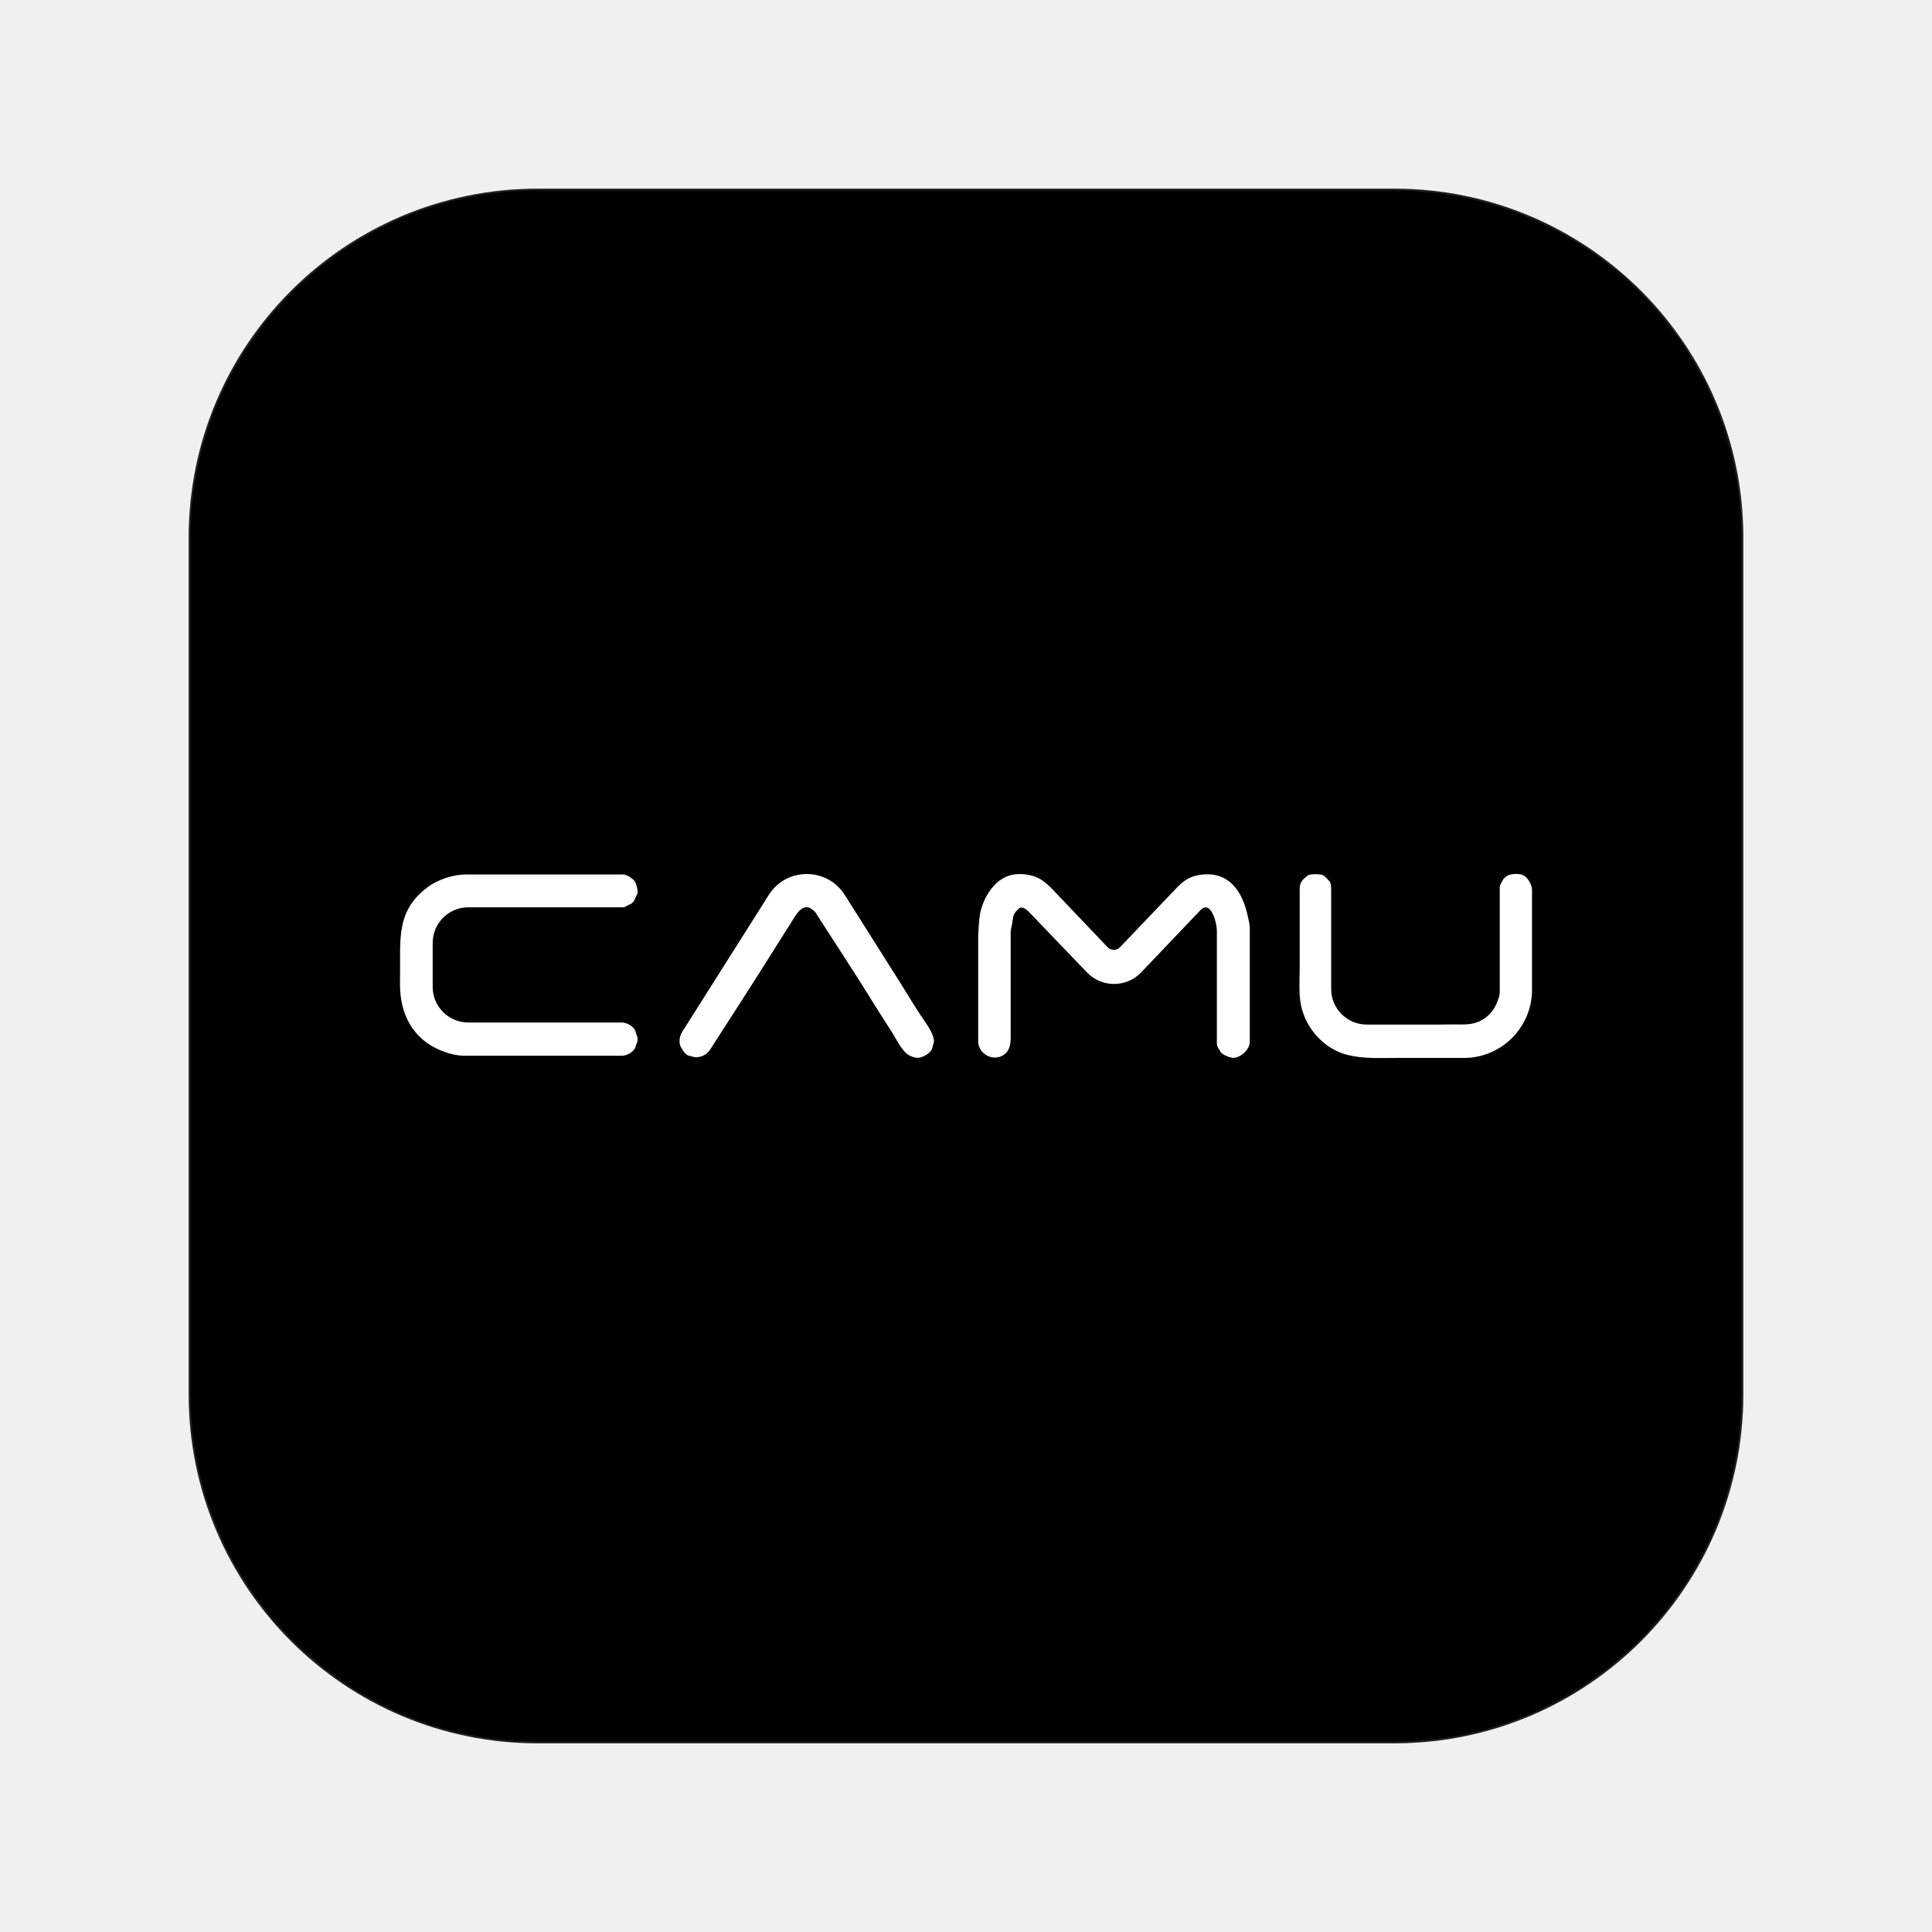
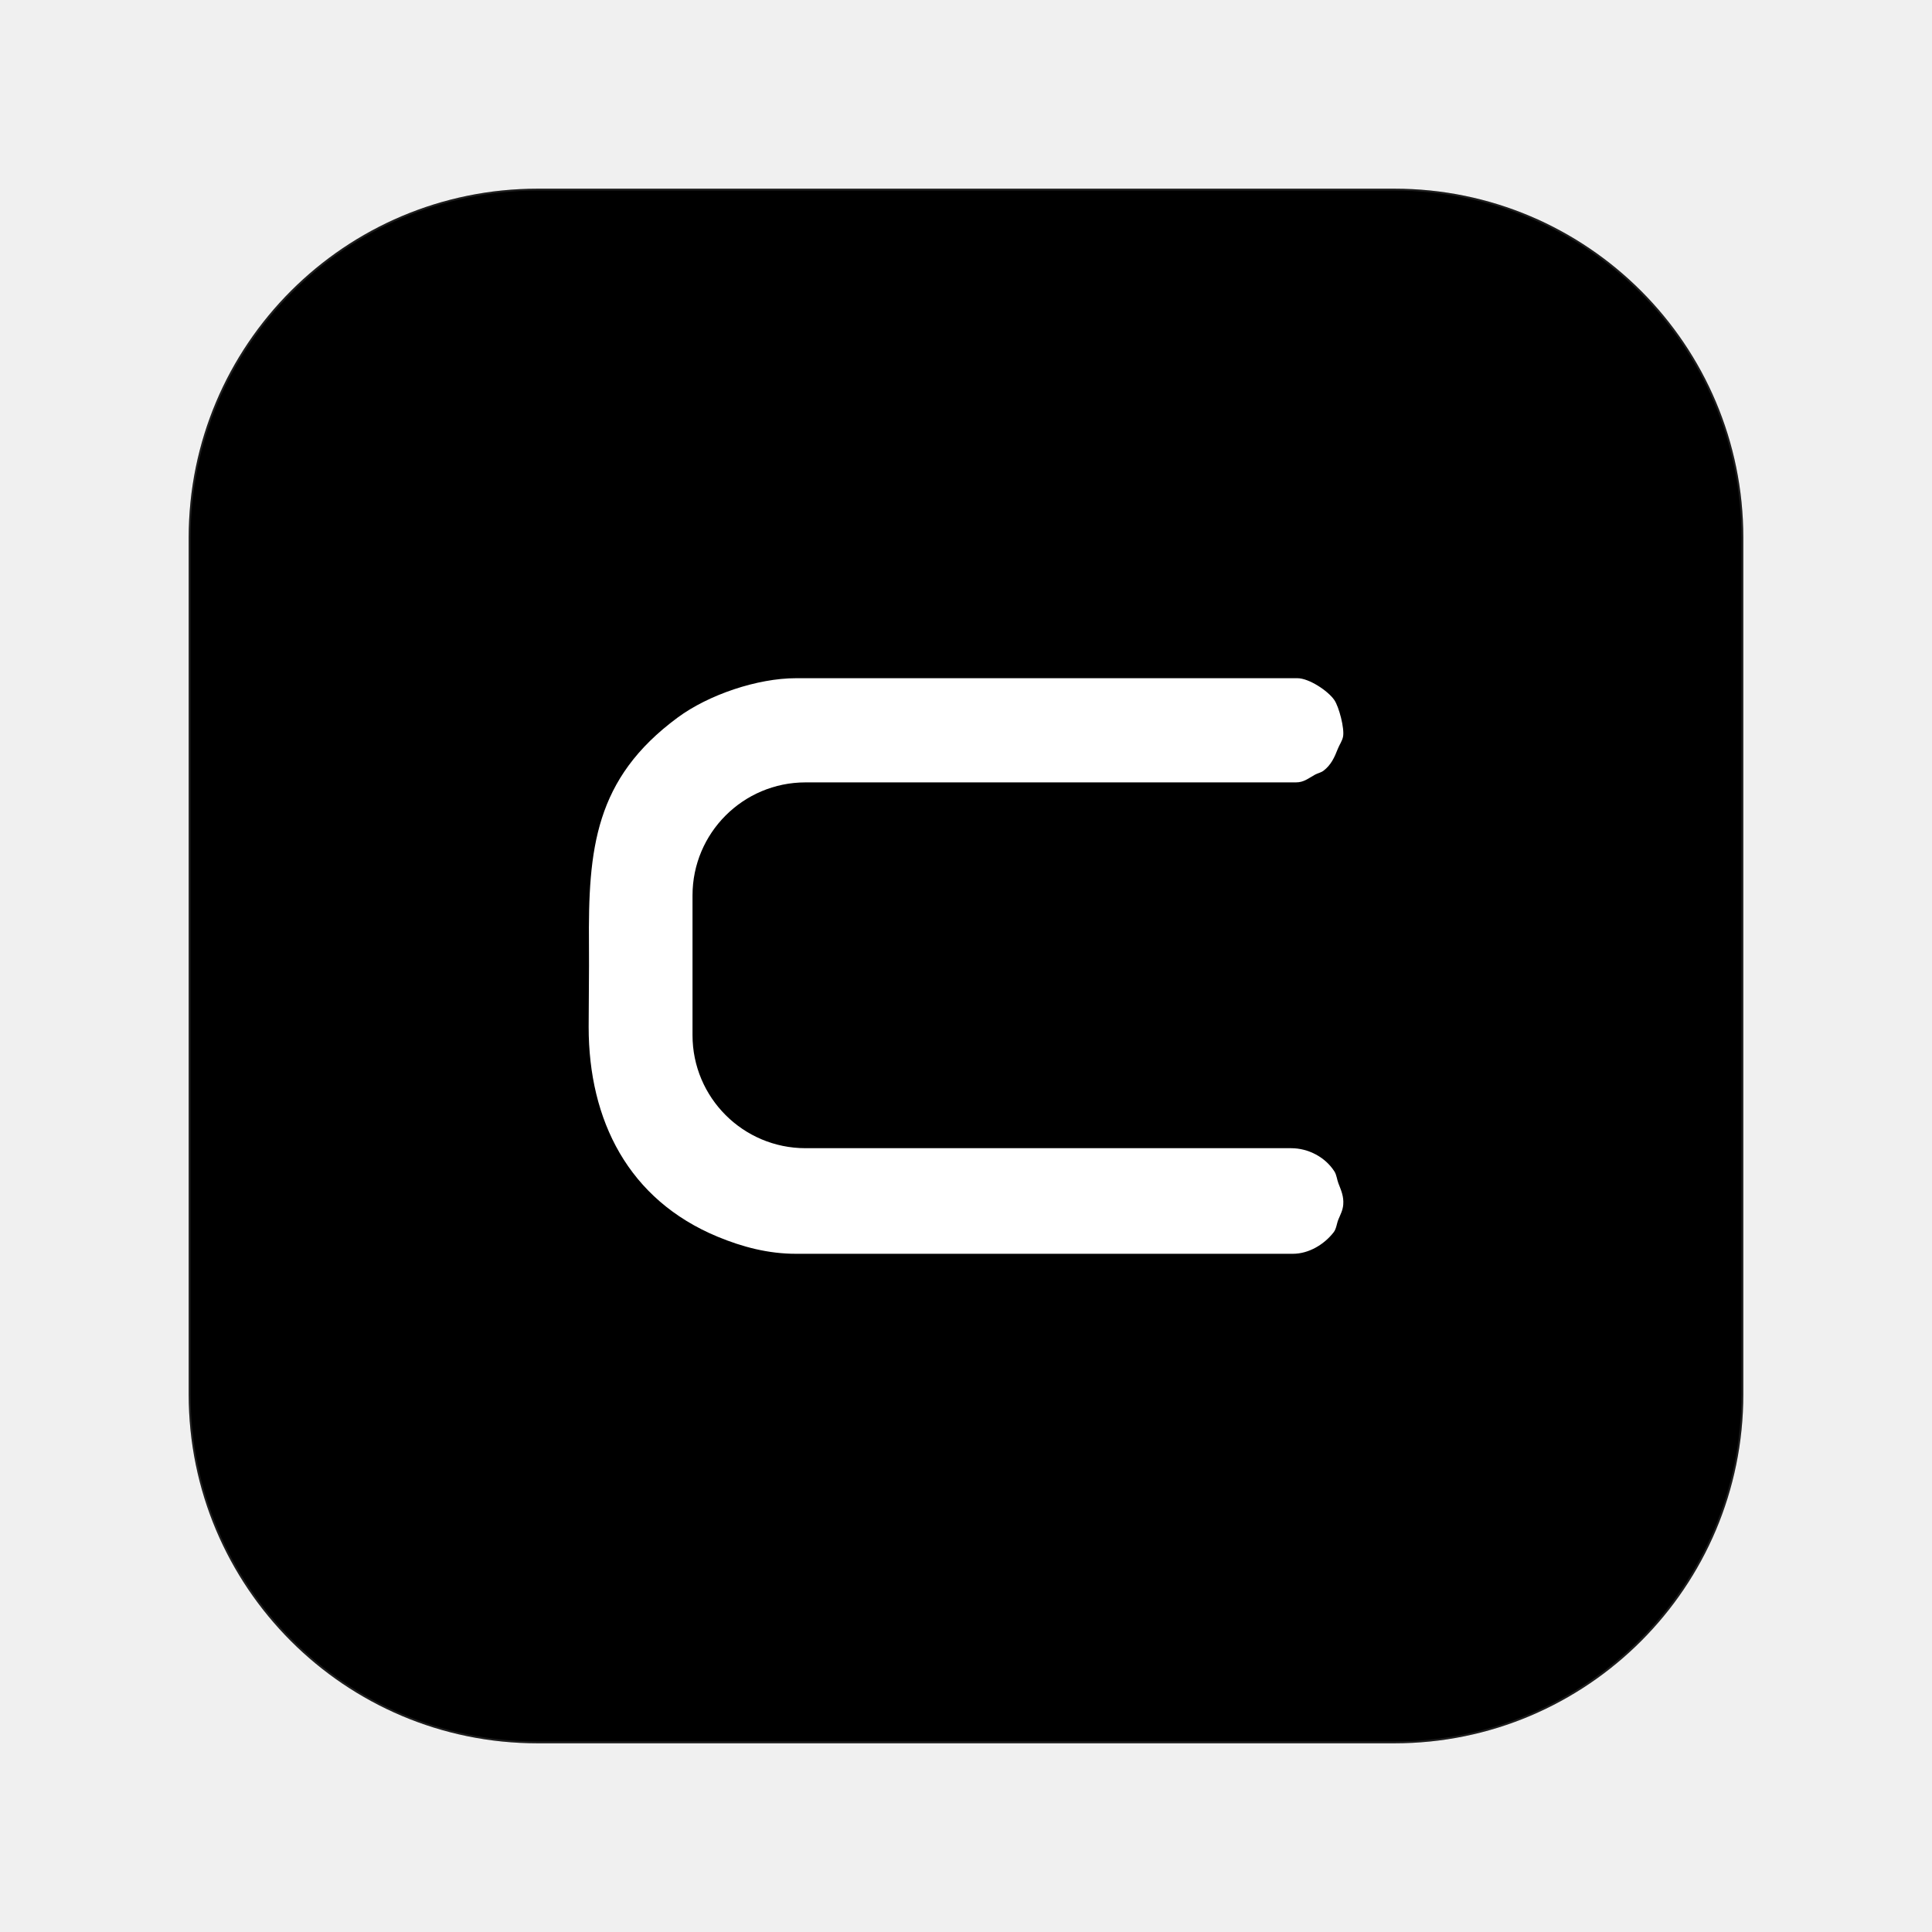
<svg xmlns="http://www.w3.org/2000/svg" viewBox="0 0 1024 1024" width="1024" height="1024">
  <rect x="100" y="100" width="824" height="824" rx="185" fill="#000" />
  <rect x="100.5" y="100.5" width="823" height="823" rx="184.5" fill="none" stroke="#fff" stroke-opacity="0.12" />
-   <svg x="212.00" y="463.21" width="600" height="97.58" viewBox="23.781 22.771 381.085 61.974">
-     <path fill="#fff" fill-rule="evenodd" d="M118.796 75.908L147.939 29.834C153.877 20.445 167.572 20.448 173.508 29.838L192.13 59.302C194.451 62.974 196.659 66.731 199.054 70.361C200.756 72.941 202.793 75.335 203.491 78.405C203.662 79.16 203.397 79.717 203.197 80.423C203.076 80.851 203.073 81.38 202.864 81.774C202.066 83.279 199.767 84.594 198.086 84.671C197.214 84.711 195.876 84.203 195.113 83.79C192.786 82.531 190.666 77.991 189.195 75.731C184.739 68.884 180.519 61.879 176.09 55.018L163.661 35.761C163.358 35.292 162.794 34.897 162.351 34.57C159.152 32.212 156.672 37.212 155.305 39.369C149.763 48.117 144.277 56.904 138.67 65.61L128.038 82.121C127.091 83.591 124.98 84.573 123.237 84.467C122.733 84.436 122.254 84.246 121.771 84.117C121.367 84.009 120.864 83.972 120.507 83.74C119.714 83.224 119.267 82.57 118.789 81.794C118.142 80.744 117.899 80.404 117.9 79.083C117.902 77.904 118.165 76.905 118.796 75.908ZM243.541 28.051L261.99 47.426C263.129 48.623 265.037 48.624 266.177 47.429L285.55 27.134C288.467 24.079 291.545 22.848 295.752 22.892C303.779 22.977 307.565 29.655 309.105 36.68C309.419 38.113 309.862 39.595 309.862 41.073L309.862 79.284C309.862 81.87 306.872 84.543 304.417 84.691C303.379 84.754 300.849 83.689 300.174 82.91C299.983 82.689 299.926 82.395 299.755 82.162C299.186 81.383 298.775 80.798 298.775 79.749L298.775 41.686C298.775 39.363 296.75 31.278 293.224 34.98L273.313 55.889C268.347 61.103 260.034 61.118 255.049 55.922L235.682 35.732C234.93 34.947 233.495 33.603 232.328 34.254C232.096 34.384 231.939 34.653 231.736 34.826C229.968 36.329 230.195 37.585 229.851 39.592C229.697 40.489 229.362 41.474 229.362 42.385L229.362 77.422C229.362 79.844 229.159 82.279 226.961 83.712C223.373 86.054 218.431 83.375 218.431 79.093L218.431 44.042C218.431 42.165 218.758 37.434 219.153 35.68C220.332 30.446 224.025 24.414 229.602 23.112C232.354 22.469 236.135 22.873 238.639 24.135C240.533 25.09 242.089 26.527 243.541 28.051ZM326.657 54.083L326.657 27.731C326.657 25.861 327.439 24.783 328.83 23.747C329.105 23.542 329.262 23.304 329.58 23.15C330.384 22.76 333.714 22.714 334.539 23.212C335.239 23.633 335.764 24.203 336.268 24.815C336.454 25.042 336.684 25.162 336.834 25.424C337.174 26.019 337.253 27.248 337.253 27.919L337.253 61.493C337.253 68.111 342.618 73.476 349.236 73.476L373.417 73.476C375.135 73.476 376.857 73.421 378.577 73.425C380.435 73.43 382.321 73.536 384.164 73.258C388.202 72.649 391.612 69.899 393.053 66.084C393.46 65.006 394.005 63.78 394.005 62.61L394.005 27.243C394.005 26.513 394.364 26.055 394.725 25.472C394.933 25.135 395.046 24.692 395.314 24.397C395.7 23.971 396.632 23.278 397.178 23.094C398.408 22.679 400.701 22.615 401.887 23.189C403.391 23.918 404.866 26.379 404.866 28.058L404.866 61.769C404.866 74.436 394.597 84.706 381.929 84.706L359.25 84.706C353.781 84.706 348.171 85.044 342.826 83.706C334.959 81.738 328.858 75.018 327.14 67.194C326.271 63.242 326.657 58.157 326.657 54.083ZM45.752 22.957L98.916 22.957C100.132 22.957 102.151 24.289 102.823 25.268C103.321 25.994 103.921 28.297 103.748 29.156C103.653 29.629 103.368 29.999 103.195 30.441C102.839 31.35 102.483 32.148 101.678 32.763C101.415 32.964 101.059 33.026 100.771 33.184C100.072 33.568 99.606 34 98.751 34L46.773 34C40.155 34 34.79 39.365 34.79 45.983L34.79 60.795C34.79 67.413 40.155 72.777 46.773 72.777L98.249 72.777C100.061 72.777 101.869 73.72 102.84 75.252C103.065 75.608 103.105 76.107 103.257 76.5C103.557 77.278 103.836 77.884 103.77 78.75C103.725 79.349 103.481 79.791 103.255 80.33C103.08 80.747 103.041 81.317 102.762 81.678C101.76 82.977 100.121 83.97 98.433 83.97L45.739 83.97C42.846 83.97 40.112 83.262 37.457 82.162C28.011 78.248 23.777 69.847 23.781 59.911C23.782 57.023 23.838 54.138 23.813 51.25C23.725 41.049 24.423 33.624 33.209 27.131C36.496 24.702 41.677 22.957 45.752 22.957Z" />
-   </svg>
+   <path transform="translate(193.094 244.679) scale(5.00006)" fill="#fff" fill-rule="evenodd" d="M45.752 22.957L98.916 22.957C100.132 22.957 102.151 24.289 102.823 25.268C103.321 25.994 103.921 28.297 103.748 29.156C103.653 29.629 103.368 29.999 103.195 30.441C102.839 31.35 102.483 32.148 101.678 32.763C101.415 32.964 101.059 33.026 100.771 33.184C100.072 33.568 99.606 34 98.751 34L46.773 34C40.155 34 34.79 39.365 34.79 45.983L34.79 60.795C34.79 67.413 40.155 72.777 46.773 72.777L98.249 72.777C100.061 72.777 101.869 73.72 102.84 75.252C103.065 75.608 103.105 76.107 103.257 76.5C103.557 77.278 103.836 77.884 103.77 78.75C103.725 79.349 103.481 79.791 103.255 80.33C103.08 80.747 103.041 81.317 102.762 81.678C101.76 82.977 100.121 83.97 98.433 83.97L45.739 83.97C42.846 83.97 40.112 83.262 37.457 82.162C28.011 78.248 23.777 69.847 23.781 59.911C23.782 57.023 23.838 54.138 23.813 51.25C23.725 41.049 24.423 33.624 33.209 27.131C36.496 24.702 41.677 22.957 45.752 22.957Z" />
</svg>
